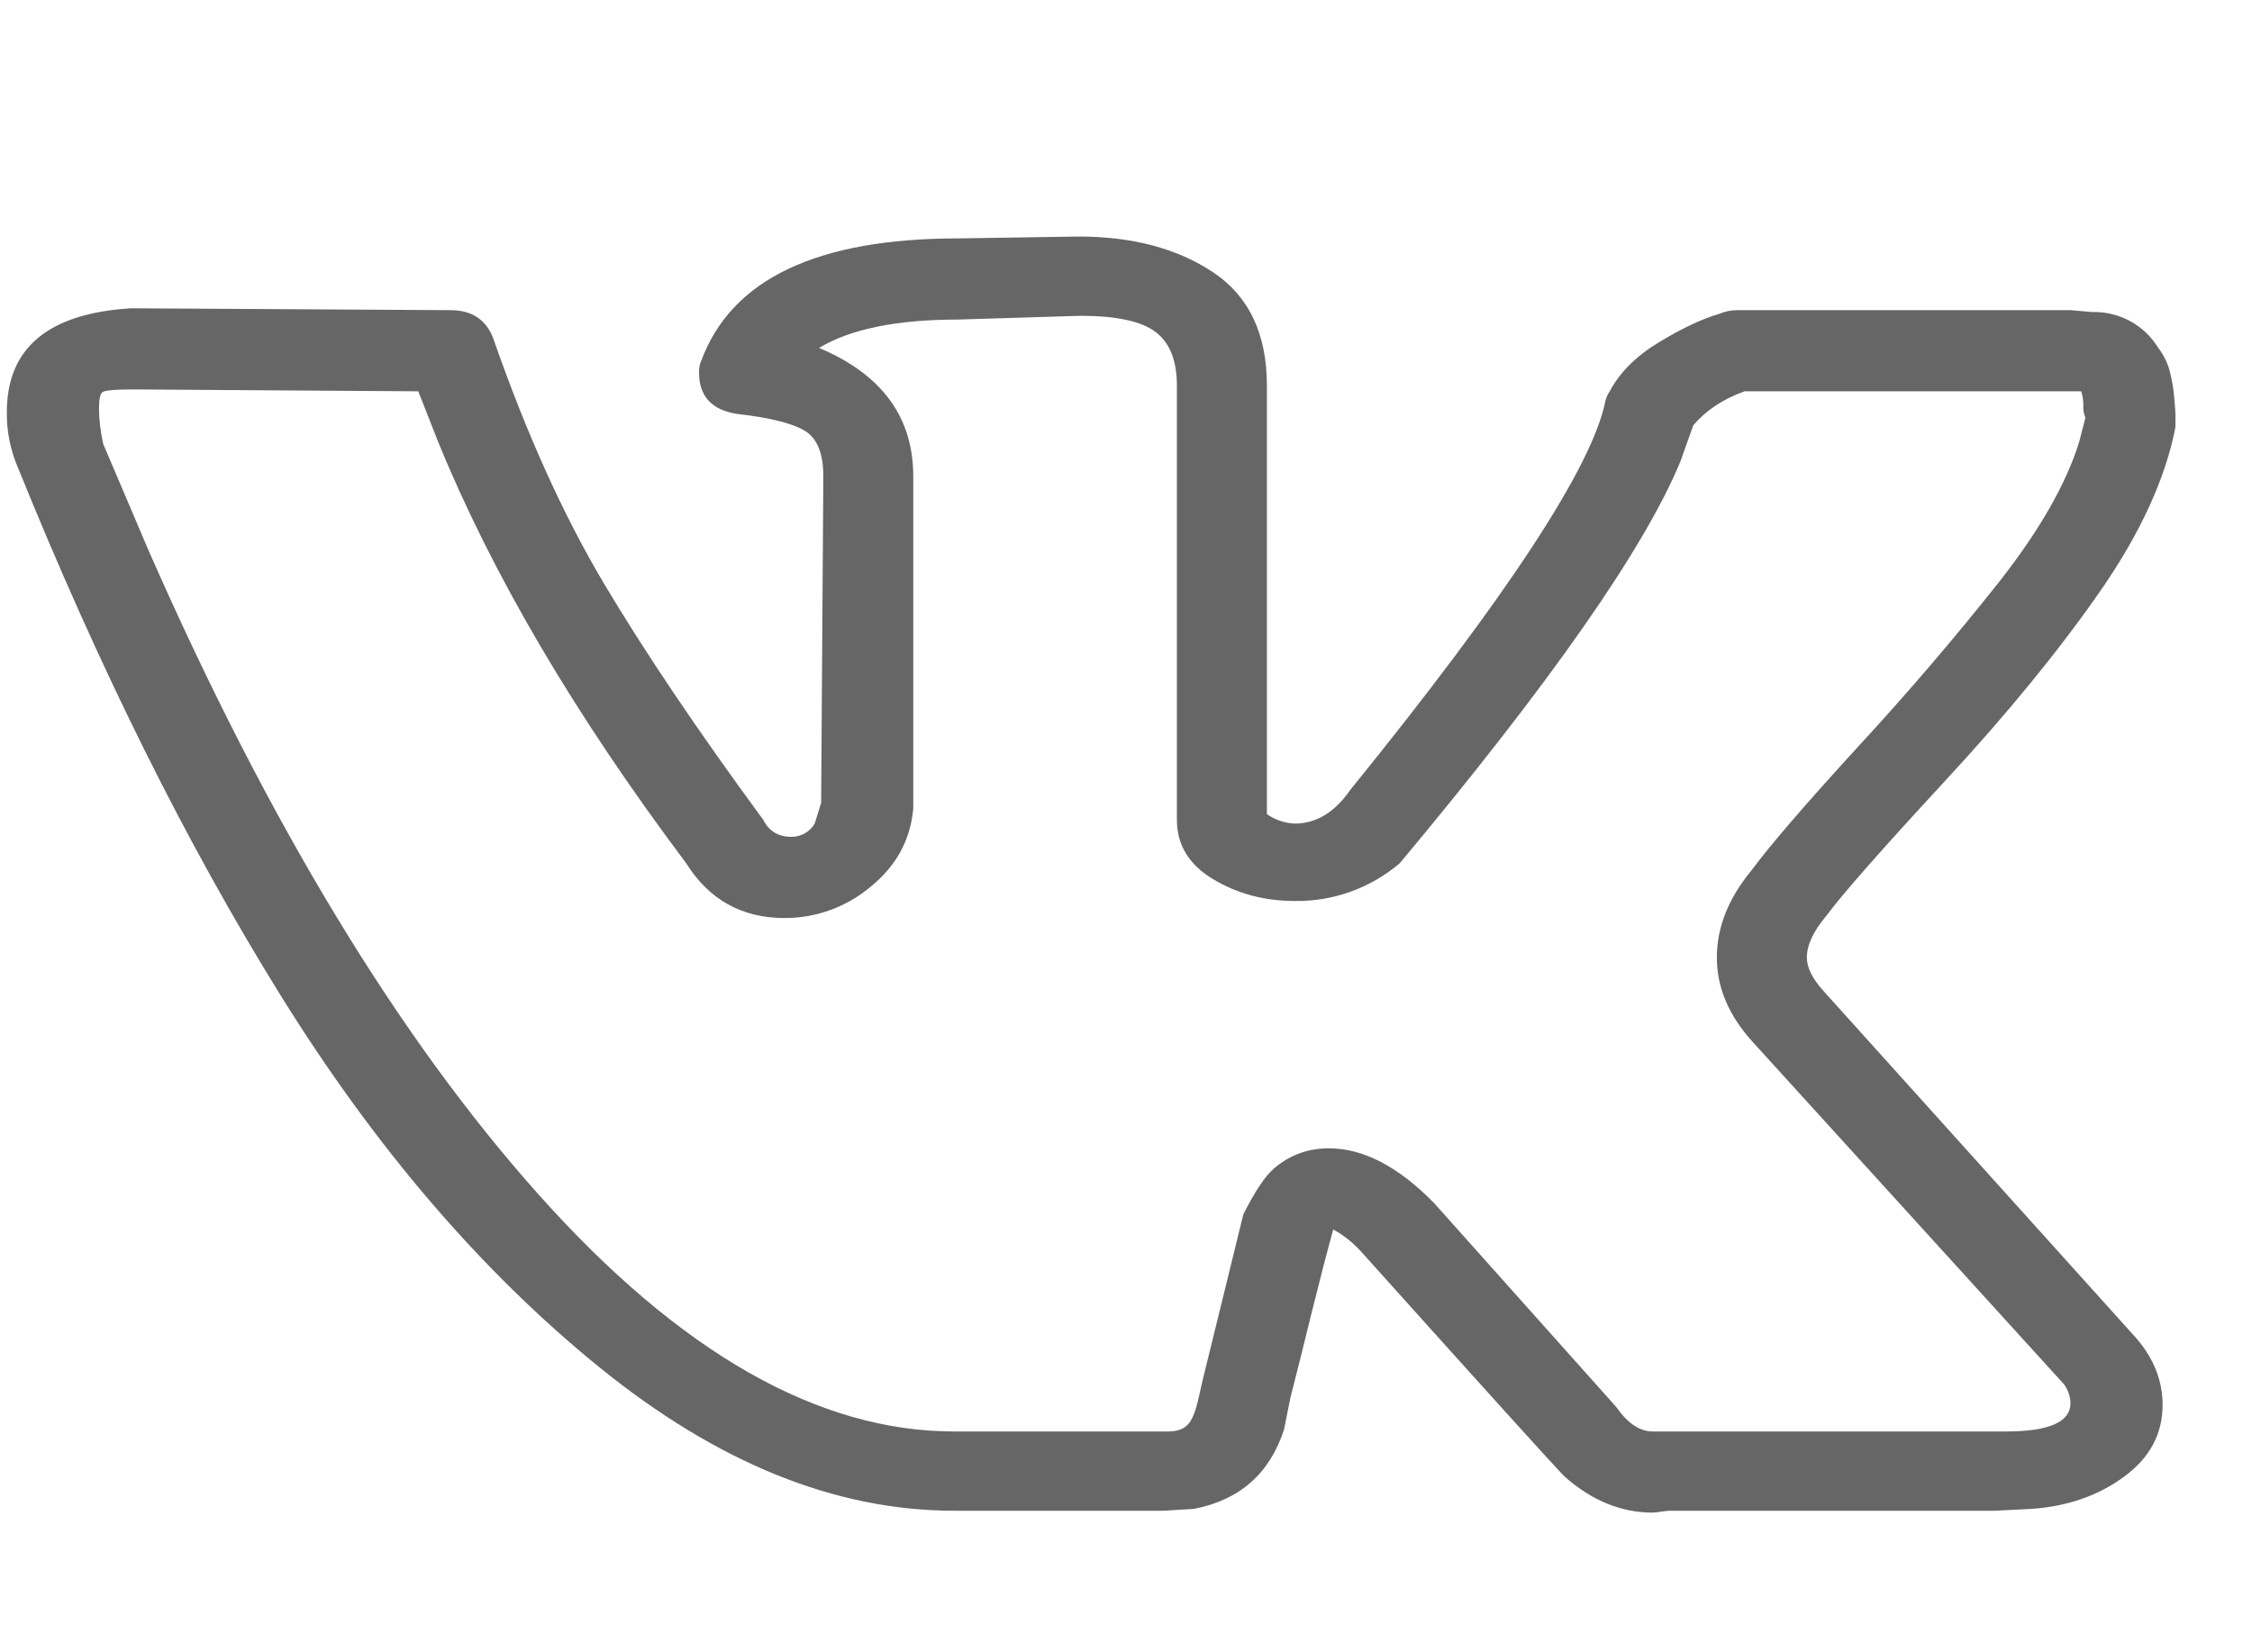
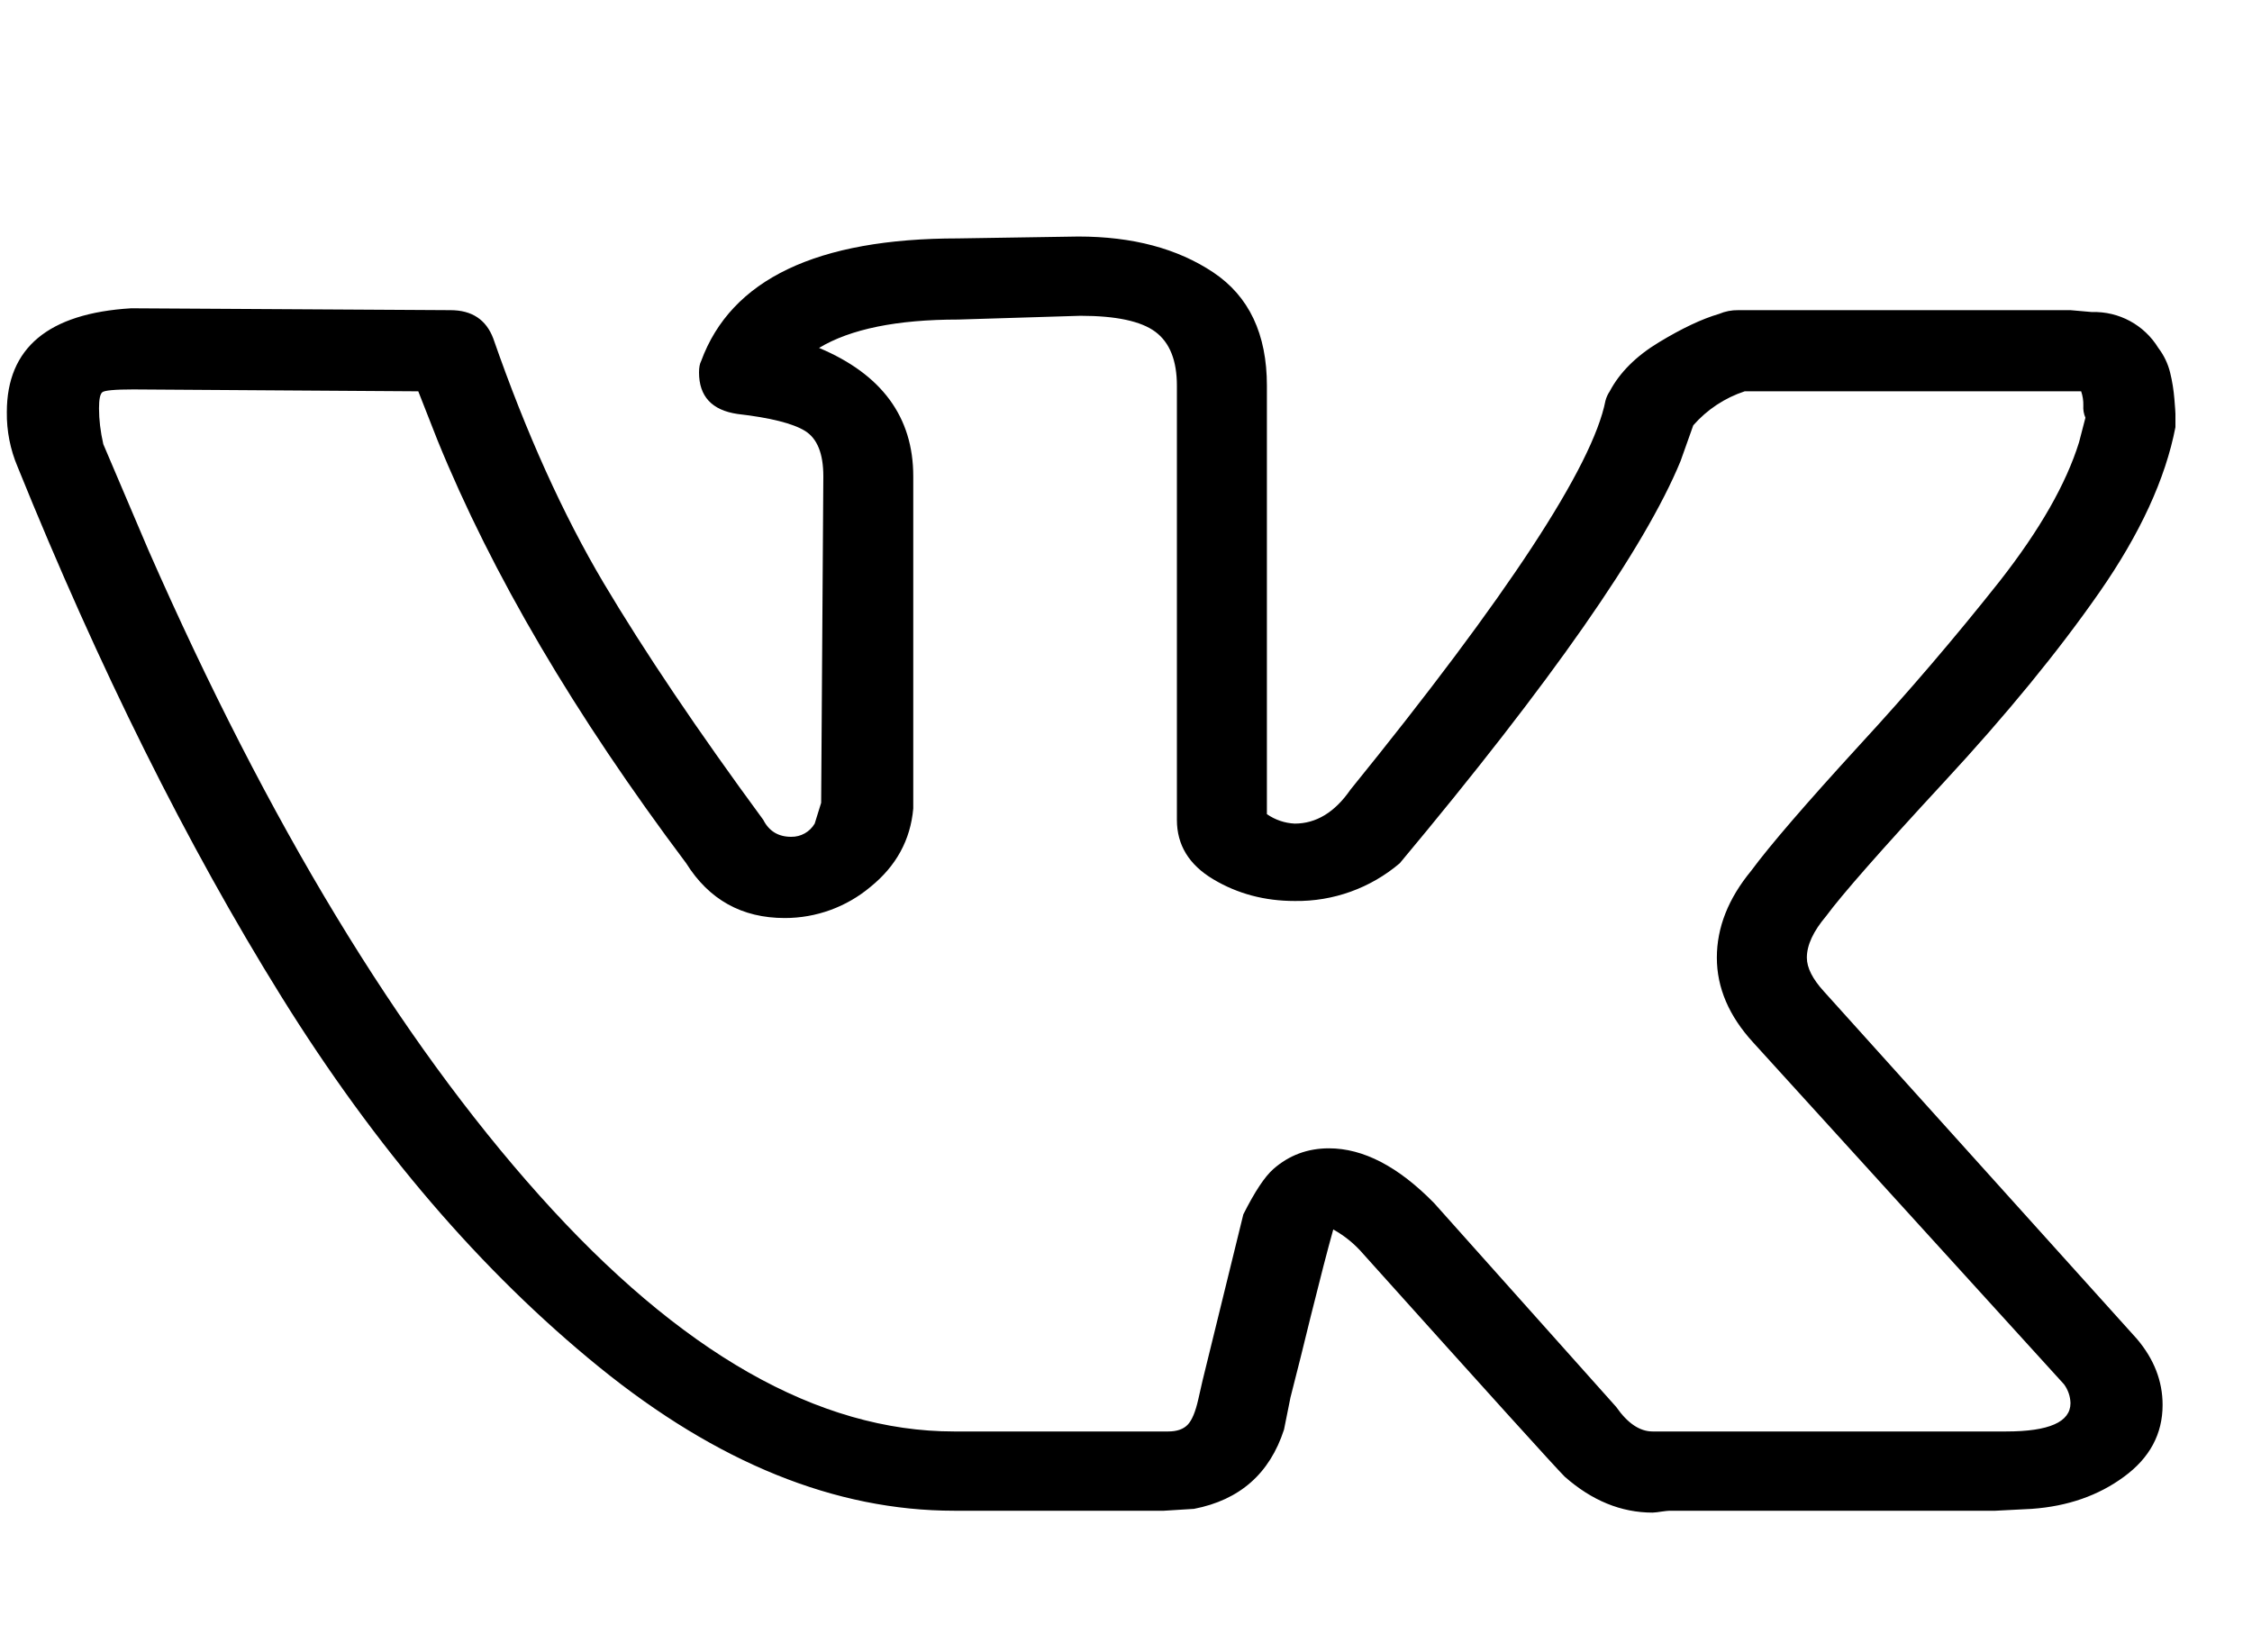
<svg xmlns="http://www.w3.org/2000/svg" viewBox="0 0 30 22">
-   <path d="M.091 5.49c0-.855.552-1.316 1.656-1.383l4.254.025c.285 0 .475.126.57.377.438 1.258.928 2.343 1.47 3.257.543.913 1.252 1.966 2.127 3.156.076.15.2.226.371.226a.356.356 0 0 0 .314-.176l.086-.277.029-4.35c0-.302-.081-.503-.243-.604-.162-.1-.462-.176-.9-.226-.342-.05-.513-.235-.513-.553 0-.067.01-.118.028-.151.4-1.09 1.542-1.635 3.426-1.635l1.599-.025c.723 0 1.322.16 1.798.478.476.318.714.821.714 1.509v5.708a.707.707 0 0 0 .37.126c.286 0 .534-.15.743-.452 2.093-2.582 3.226-4.31 3.397-5.181a.41.41 0 0 1 .057-.126c.133-.251.352-.47.657-.654.304-.184.57-.31.799-.377a.63.63 0 0 1 .257-.05h4.425l.285.025a1 1 0 0 1 .885.478c.076.1.128.21.157.327.029.117.047.234.057.352.01.117.014.184.014.201v.176c-.133.687-.47 1.42-1.013 2.2-.543.78-1.232 1.623-2.07 2.528-.837.905-1.36 1.5-1.57 1.785-.171.202-.257.386-.257.554 0 .134.076.285.229.452l4.168 4.627c.228.269.342.562.342.88 0 .386-.171.705-.514.956-.342.252-.752.394-1.227.428l-.486.025h-4.339c-.019 0-.057.004-.114.012a.988.988 0 0 1-.114.013c-.419 0-.809-.16-1.17-.478-.134-.134-1.028-1.123-2.684-2.967a1.457 1.457 0 0 0-.4-.327c-.075.268-.175.654-.3 1.157a83.81 83.81 0 0 1-.27 1.081l-.086.428c-.19.586-.59.938-1.199 1.056l-.4.025H12.71c-1.58 0-3.154-.637-4.725-1.911-1.57-1.274-2.983-2.922-4.239-4.942C2.49 11.253 1.32 8.902.235 6.22a1.804 1.804 0 0 1-.144-.73zm17.157 6.513c-.4 0-.762-.096-1.085-.289-.324-.193-.485-.457-.485-.792V5.138c0-.335-.095-.574-.286-.717-.19-.142-.523-.214-.999-.214l-1.627.05c-.818 0-1.437.126-1.855.378.837.352 1.255.922 1.255 1.71v4.426c-.037.42-.228.767-.57 1.044a1.774 1.774 0 0 1-1.142.415c-.571 0-1.009-.244-1.313-.73-1.485-1.978-2.589-3.856-3.312-5.633l-.257-.654-3.796-.025c-.248 0-.386.013-.414.038-.029.025-.043.096-.043.214 0 .15.019.31.057.477l.6 1.409c1.598 3.638 3.335 6.505 5.21 8.6 1.874 2.096 3.715 3.144 5.523 3.144h2.854c.115 0 .2-.03.257-.088.058-.059.105-.172.143-.34l.057-.251.543-2.213c.152-.302.285-.503.4-.604.209-.184.456-.276.741-.276.457 0 .924.243 1.4.729l2.426 2.716c.152.218.314.327.485.327h4.71c.571 0 .857-.126.857-.378a.444.444 0 0 0-.086-.25l-4.14-4.553c-.323-.352-.485-.729-.485-1.131 0-.403.153-.788.457-1.157.248-.336.728-.893 1.442-1.673a38.176 38.176 0 0 0 1.87-2.187c.532-.68.884-1.295 1.056-1.849l.085-.327a.347.347 0 0 1-.028-.163.538.538 0 0 0-.029-.189h-4.482c-.285.1-.513.252-.685.453l-.17.478c-.477 1.157-1.723 2.942-3.74 5.356a2.11 2.11 0 0 1-1.4.503z" fill="#666" />
+   <path d="M.091 5.49c0-.855.552-1.316 1.656-1.383l4.254.025c.285 0 .475.126.57.377.438 1.258.928 2.343 1.47 3.257.543.913 1.252 1.966 2.127 3.156.076.15.2.226.371.226a.356.356 0 0 0 .314-.176l.086-.277.029-4.35c0-.302-.081-.503-.243-.604-.162-.1-.462-.176-.9-.226-.342-.05-.513-.235-.513-.553 0-.067.01-.118.028-.151.4-1.09 1.542-1.635 3.426-1.635l1.599-.025c.723 0 1.322.16 1.798.478.476.318.714.821.714 1.509v5.708a.707.707 0 0 0 .37.126c.286 0 .534-.15.743-.452 2.093-2.582 3.226-4.31 3.397-5.181a.41.41 0 0 1 .057-.126c.133-.251.352-.47.657-.654.304-.184.57-.31.799-.377a.63.63 0 0 1 .257-.05h4.425l.285.025a1 1 0 0 1 .885.478c.076.1.128.21.157.327.029.117.047.234.057.352.01.117.014.184.014.201v.176c-.133.687-.47 1.42-1.013 2.2-.543.78-1.232 1.623-2.07 2.528-.837.905-1.36 1.5-1.57 1.785-.171.202-.257.386-.257.554 0 .134.076.285.229.452l4.168 4.627c.228.269.342.562.342.88 0 .386-.171.705-.514.956-.342.252-.752.394-1.227.428l-.486.025h-4.339c-.019 0-.057.004-.114.012a.988.988 0 0 1-.114.013c-.419 0-.809-.16-1.17-.478-.134-.134-1.028-1.123-2.684-2.967a1.457 1.457 0 0 0-.4-.327c-.075.268-.175.654-.3 1.157a83.81 83.81 0 0 1-.27 1.081l-.086.428c-.19.586-.59.938-1.199 1.056l-.4.025H12.71c-1.58 0-3.154-.637-4.725-1.911-1.57-1.274-2.983-2.922-4.239-4.942C2.49 11.253 1.32 8.902.235 6.22a1.804 1.804 0 0 1-.144-.73zm17.157 6.513c-.4 0-.762-.096-1.085-.289-.324-.193-.485-.457-.485-.792V5.138c0-.335-.095-.574-.286-.717-.19-.142-.523-.214-.999-.214l-1.627.05c-.818 0-1.437.126-1.855.378.837.352 1.255.922 1.255 1.71v4.426c-.037.42-.228.767-.57 1.044a1.774 1.774 0 0 1-1.142.415c-.571 0-1.009-.244-1.313-.73-1.485-1.978-2.589-3.856-3.312-5.633l-.257-.654-3.796-.025c-.248 0-.386.013-.414.038-.029.025-.043.096-.043.214 0 .15.019.31.057.477l.6 1.409c1.598 3.638 3.335 6.505 5.21 8.6 1.874 2.096 3.715 3.144 5.523 3.144h2.854c.115 0 .2-.03.257-.088.058-.059.105-.172.143-.34l.057-.251.543-2.213c.152-.302.285-.503.4-.604.209-.184.456-.276.741-.276.457 0 .924.243 1.4.729l2.426 2.716c.152.218.314.327.485.327h4.71c.571 0 .857-.126.857-.378a.444.444 0 0 0-.086-.25l-4.14-4.553c-.323-.352-.485-.729-.485-1.131 0-.403.153-.788.457-1.157.248-.336.728-.893 1.442-1.673a38.176 38.176 0 0 0 1.87-2.187c.532-.68.884-1.295 1.056-1.849l.085-.327a.347.347 0 0 1-.028-.163.538.538 0 0 0-.029-.189h-4.482a1.56 1.56 0 0 0-.685.453l-.17.478c-.477 1.157-1.723 2.942-3.74 5.356a2.11 2.11 0 0 1-1.4.503z" />
</svg>
